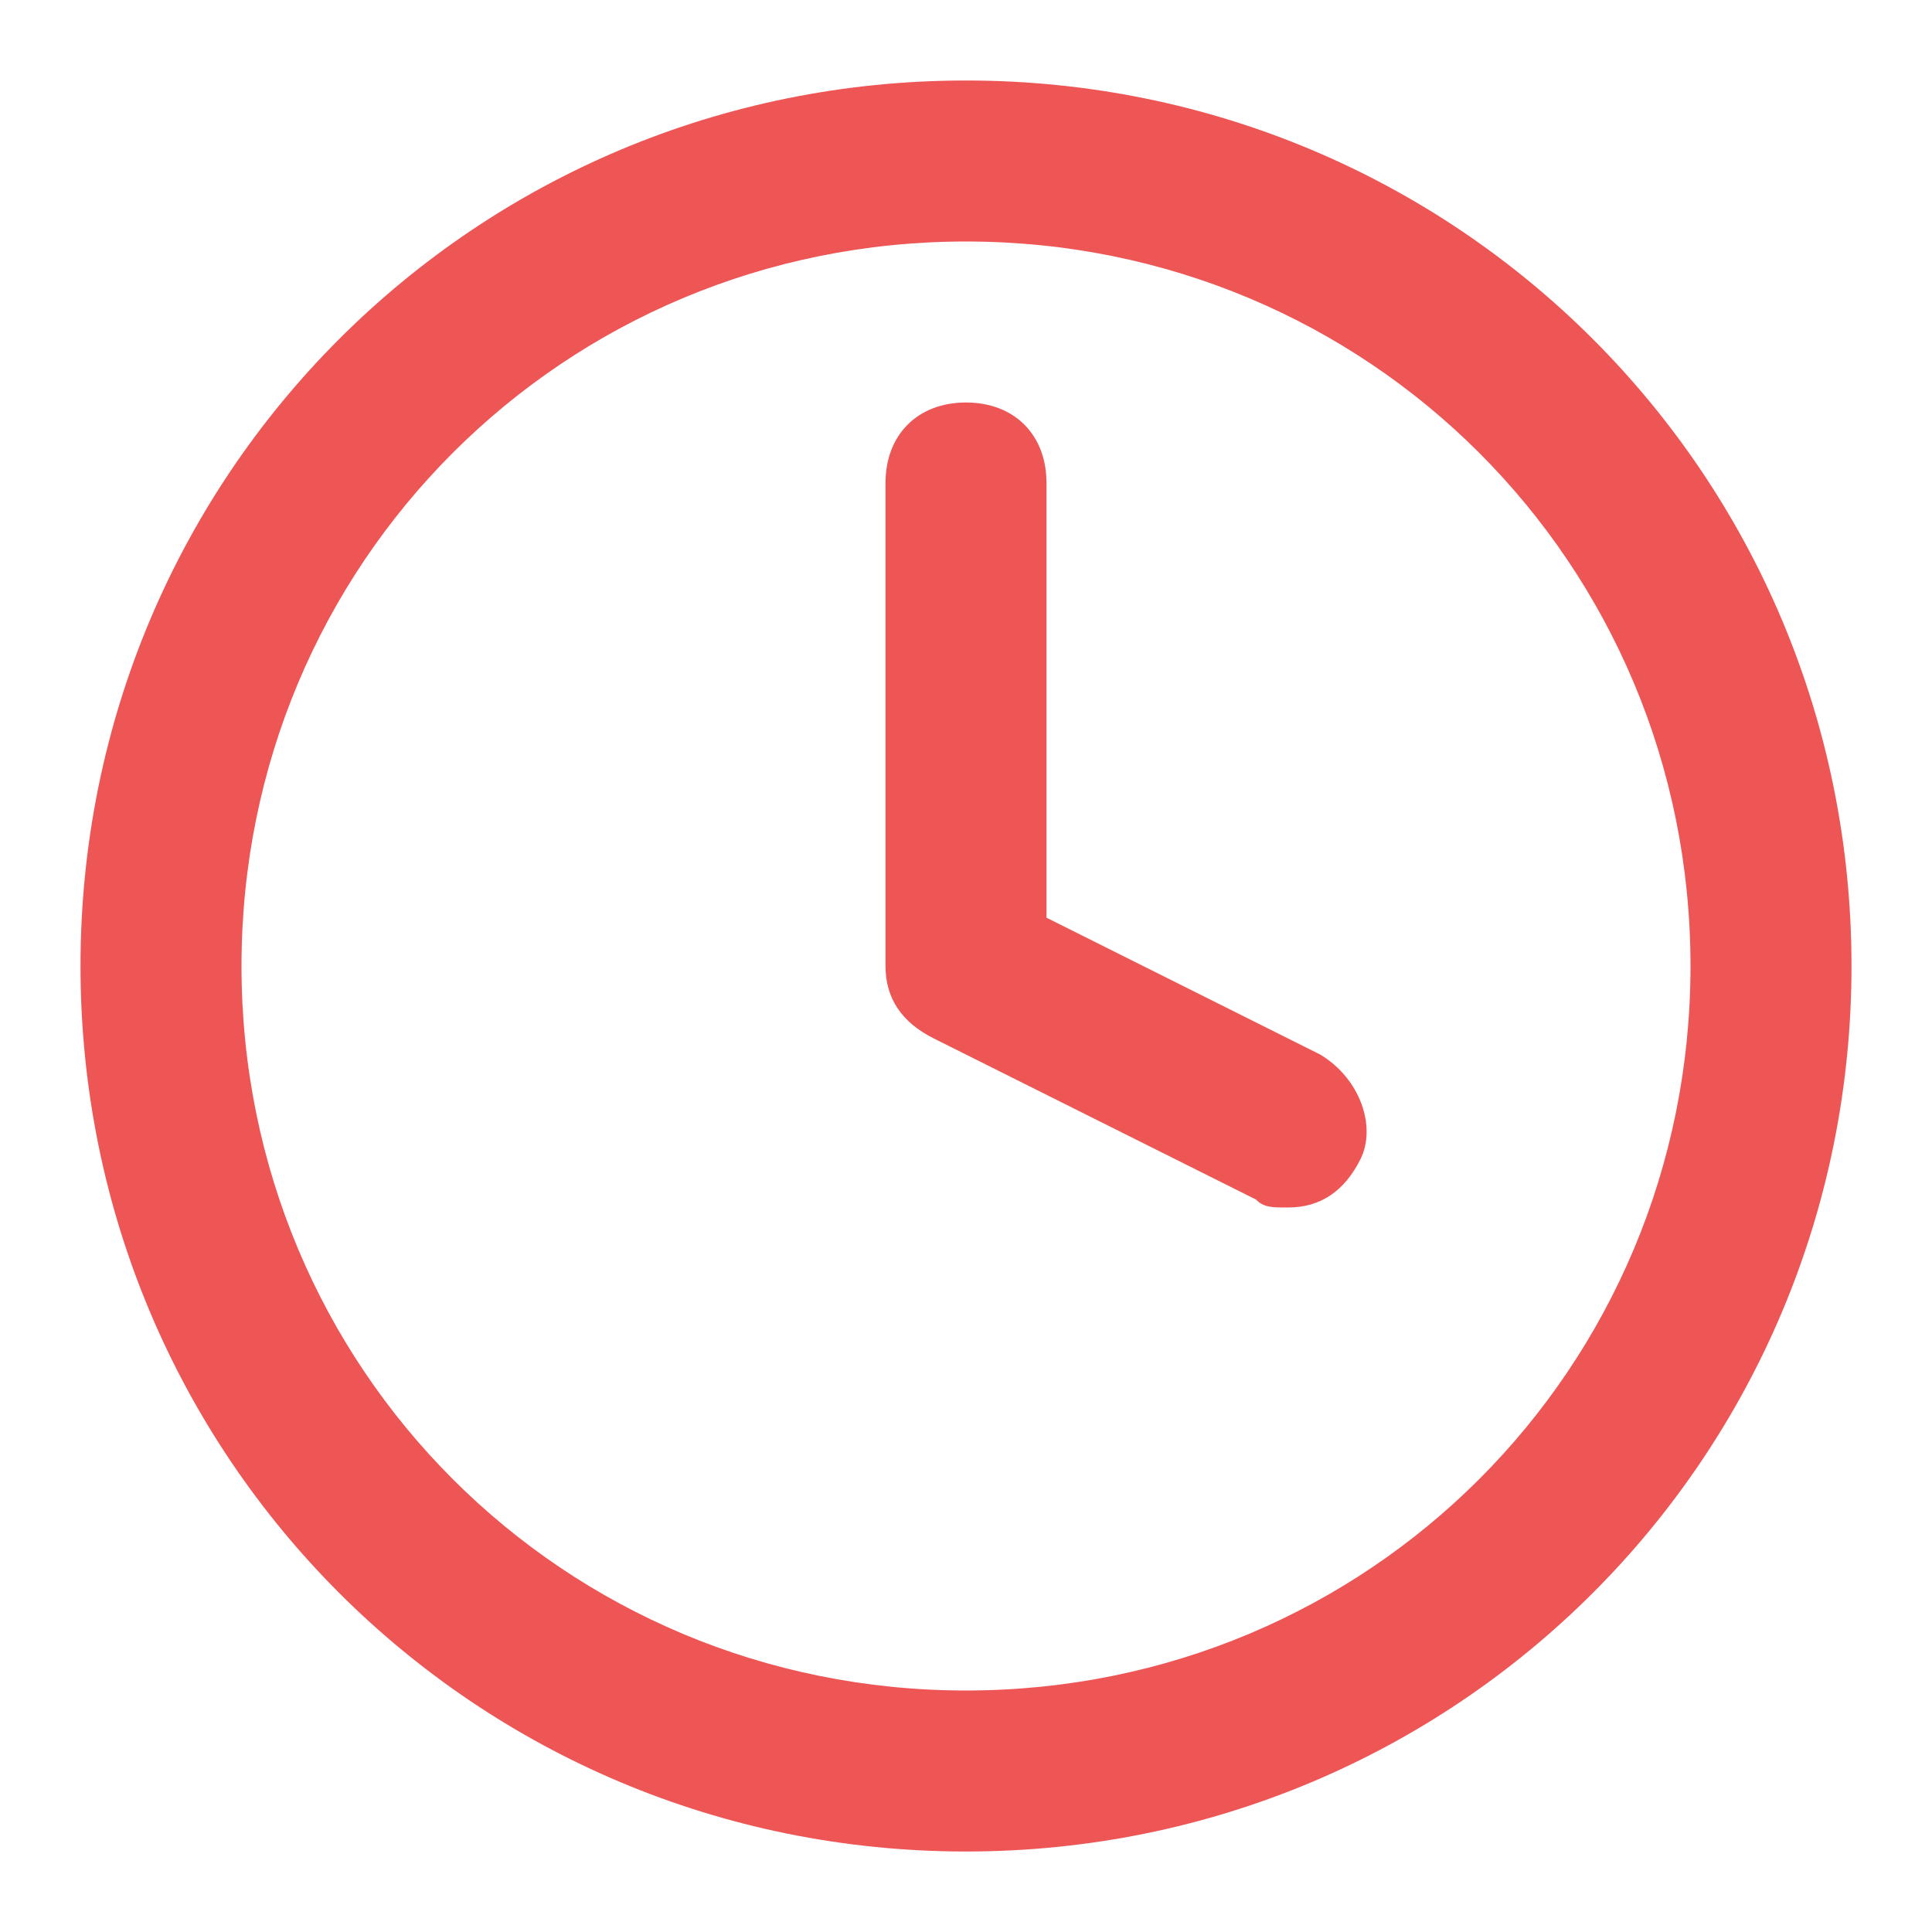
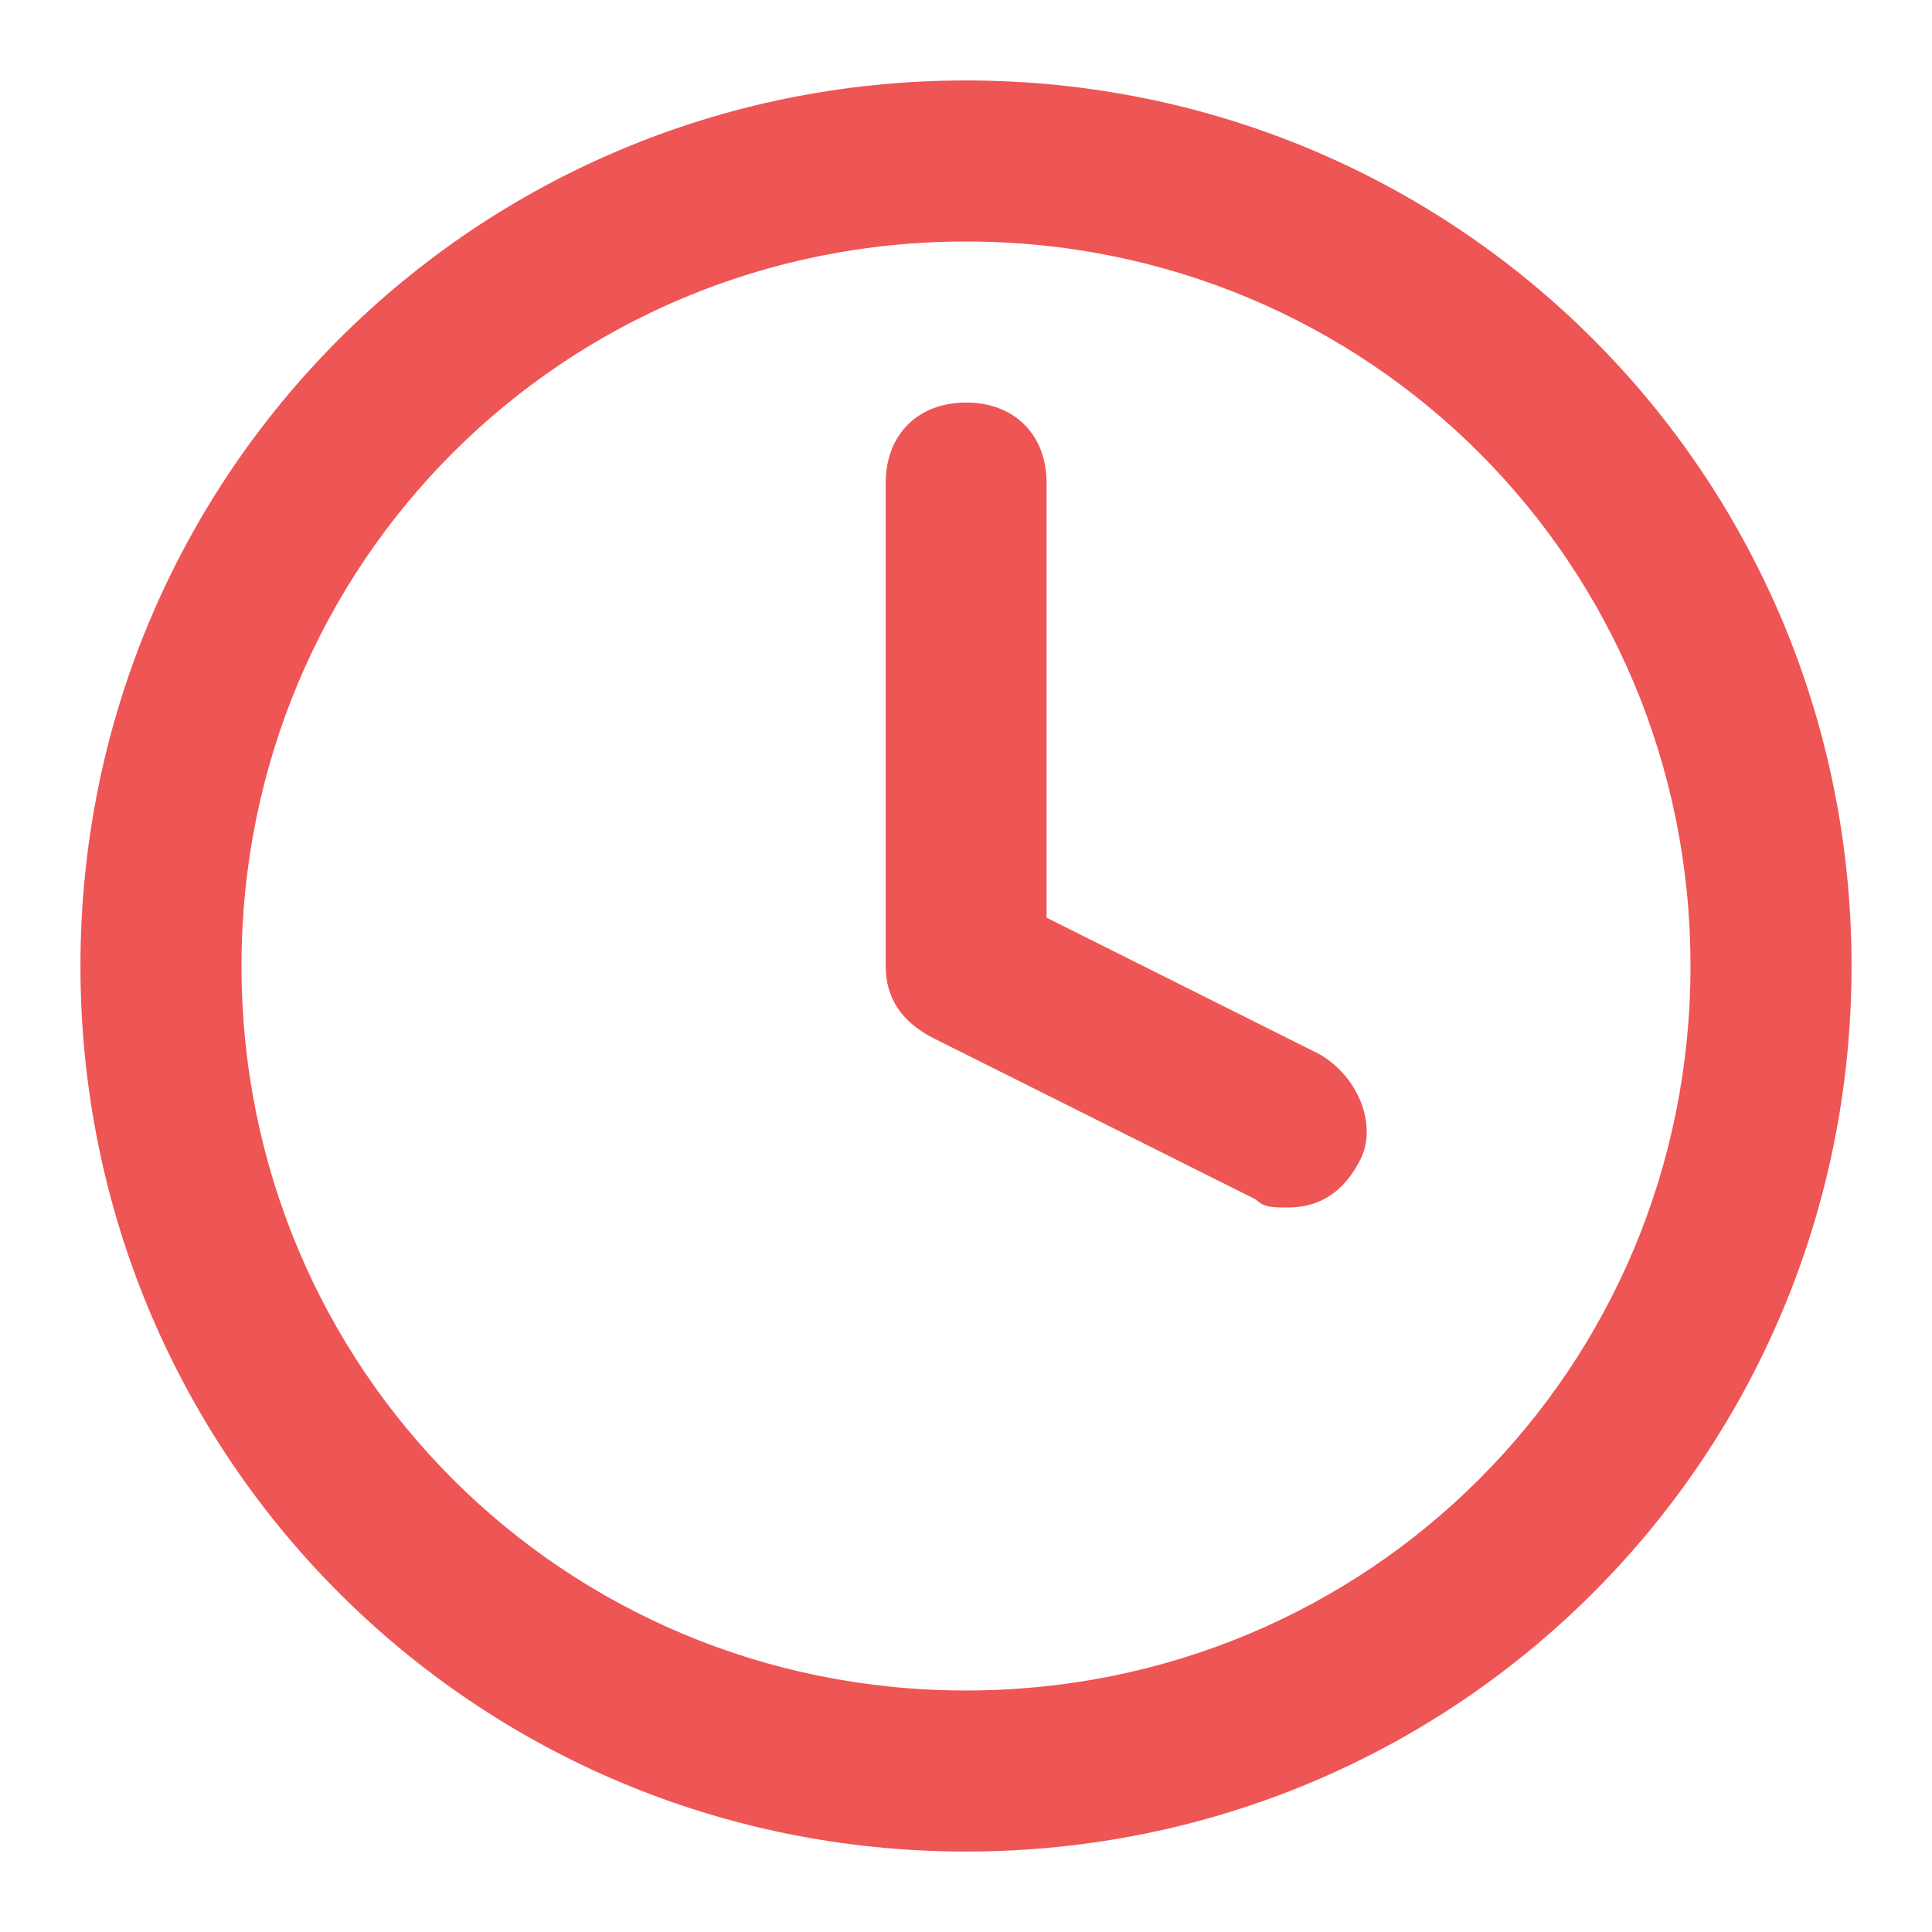
- <svg xmlns="http://www.w3.org/2000/svg" version="1.1" width="16" height="16" viewBox="0 0 24 24">
-   <path fill="#e55" d="M12 1c-6.1 0-11 4.9-11 11s4.9 11 11 11 11-4.9 11-11-4.9-11-11-11zM12 21c-5 0-9-4-9-9s4-9 9-9c5 0 9 4 9 9s-4 9-9 9z" />
-   <path fill="#e55" d="M16.4 13.1l-3.4-1.7v-5.4c0-0.6-0.4-1-1-1s-1 0.4-1 1v6c0 0.4 0.2 0.7 0.6 0.9l4 2c0.1 0.1 0.2 0.1 0.4 0.1 0.4 0 0.7-0.2 0.9-0.6s0-1-0.5-1.3z" />
+ <svg xmlns="http://www.w3.org/2000/svg" version="1.1" width="14" height="14" viewBox="0 0 14 14">
+   <path fill="#e55" d="M7 0.583c-3.558 0-6.417 2.858-6.417 6.417s2.858 6.417 6.417 6.417 6.417-2.858 6.417-6.417-2.858-6.417-6.417-6.417zM7 12.25c-2.917 0-5.25-2.333-5.25-5.25s2.333-5.25 5.25-5.25c2.917 0 5.25 2.333 5.25 5.25s-2.333 5.25-5.25 5.25z" />
+   <path fill="#e55" d="M9.567 7.642l-1.983-0.992v-3.15c0-0.35-0.233-0.583-0.583-0.583s-0.583 0.233-0.583 0.583v3.5c0 0.233 0.117 0.408 0.35 0.525l2.333 1.167c0.058 0.058 0.117 0.058 0.233 0.058 0.233 0 0.408-0.117 0.525-0.35s0-0.583-0.292-0.758z" />
</svg>
